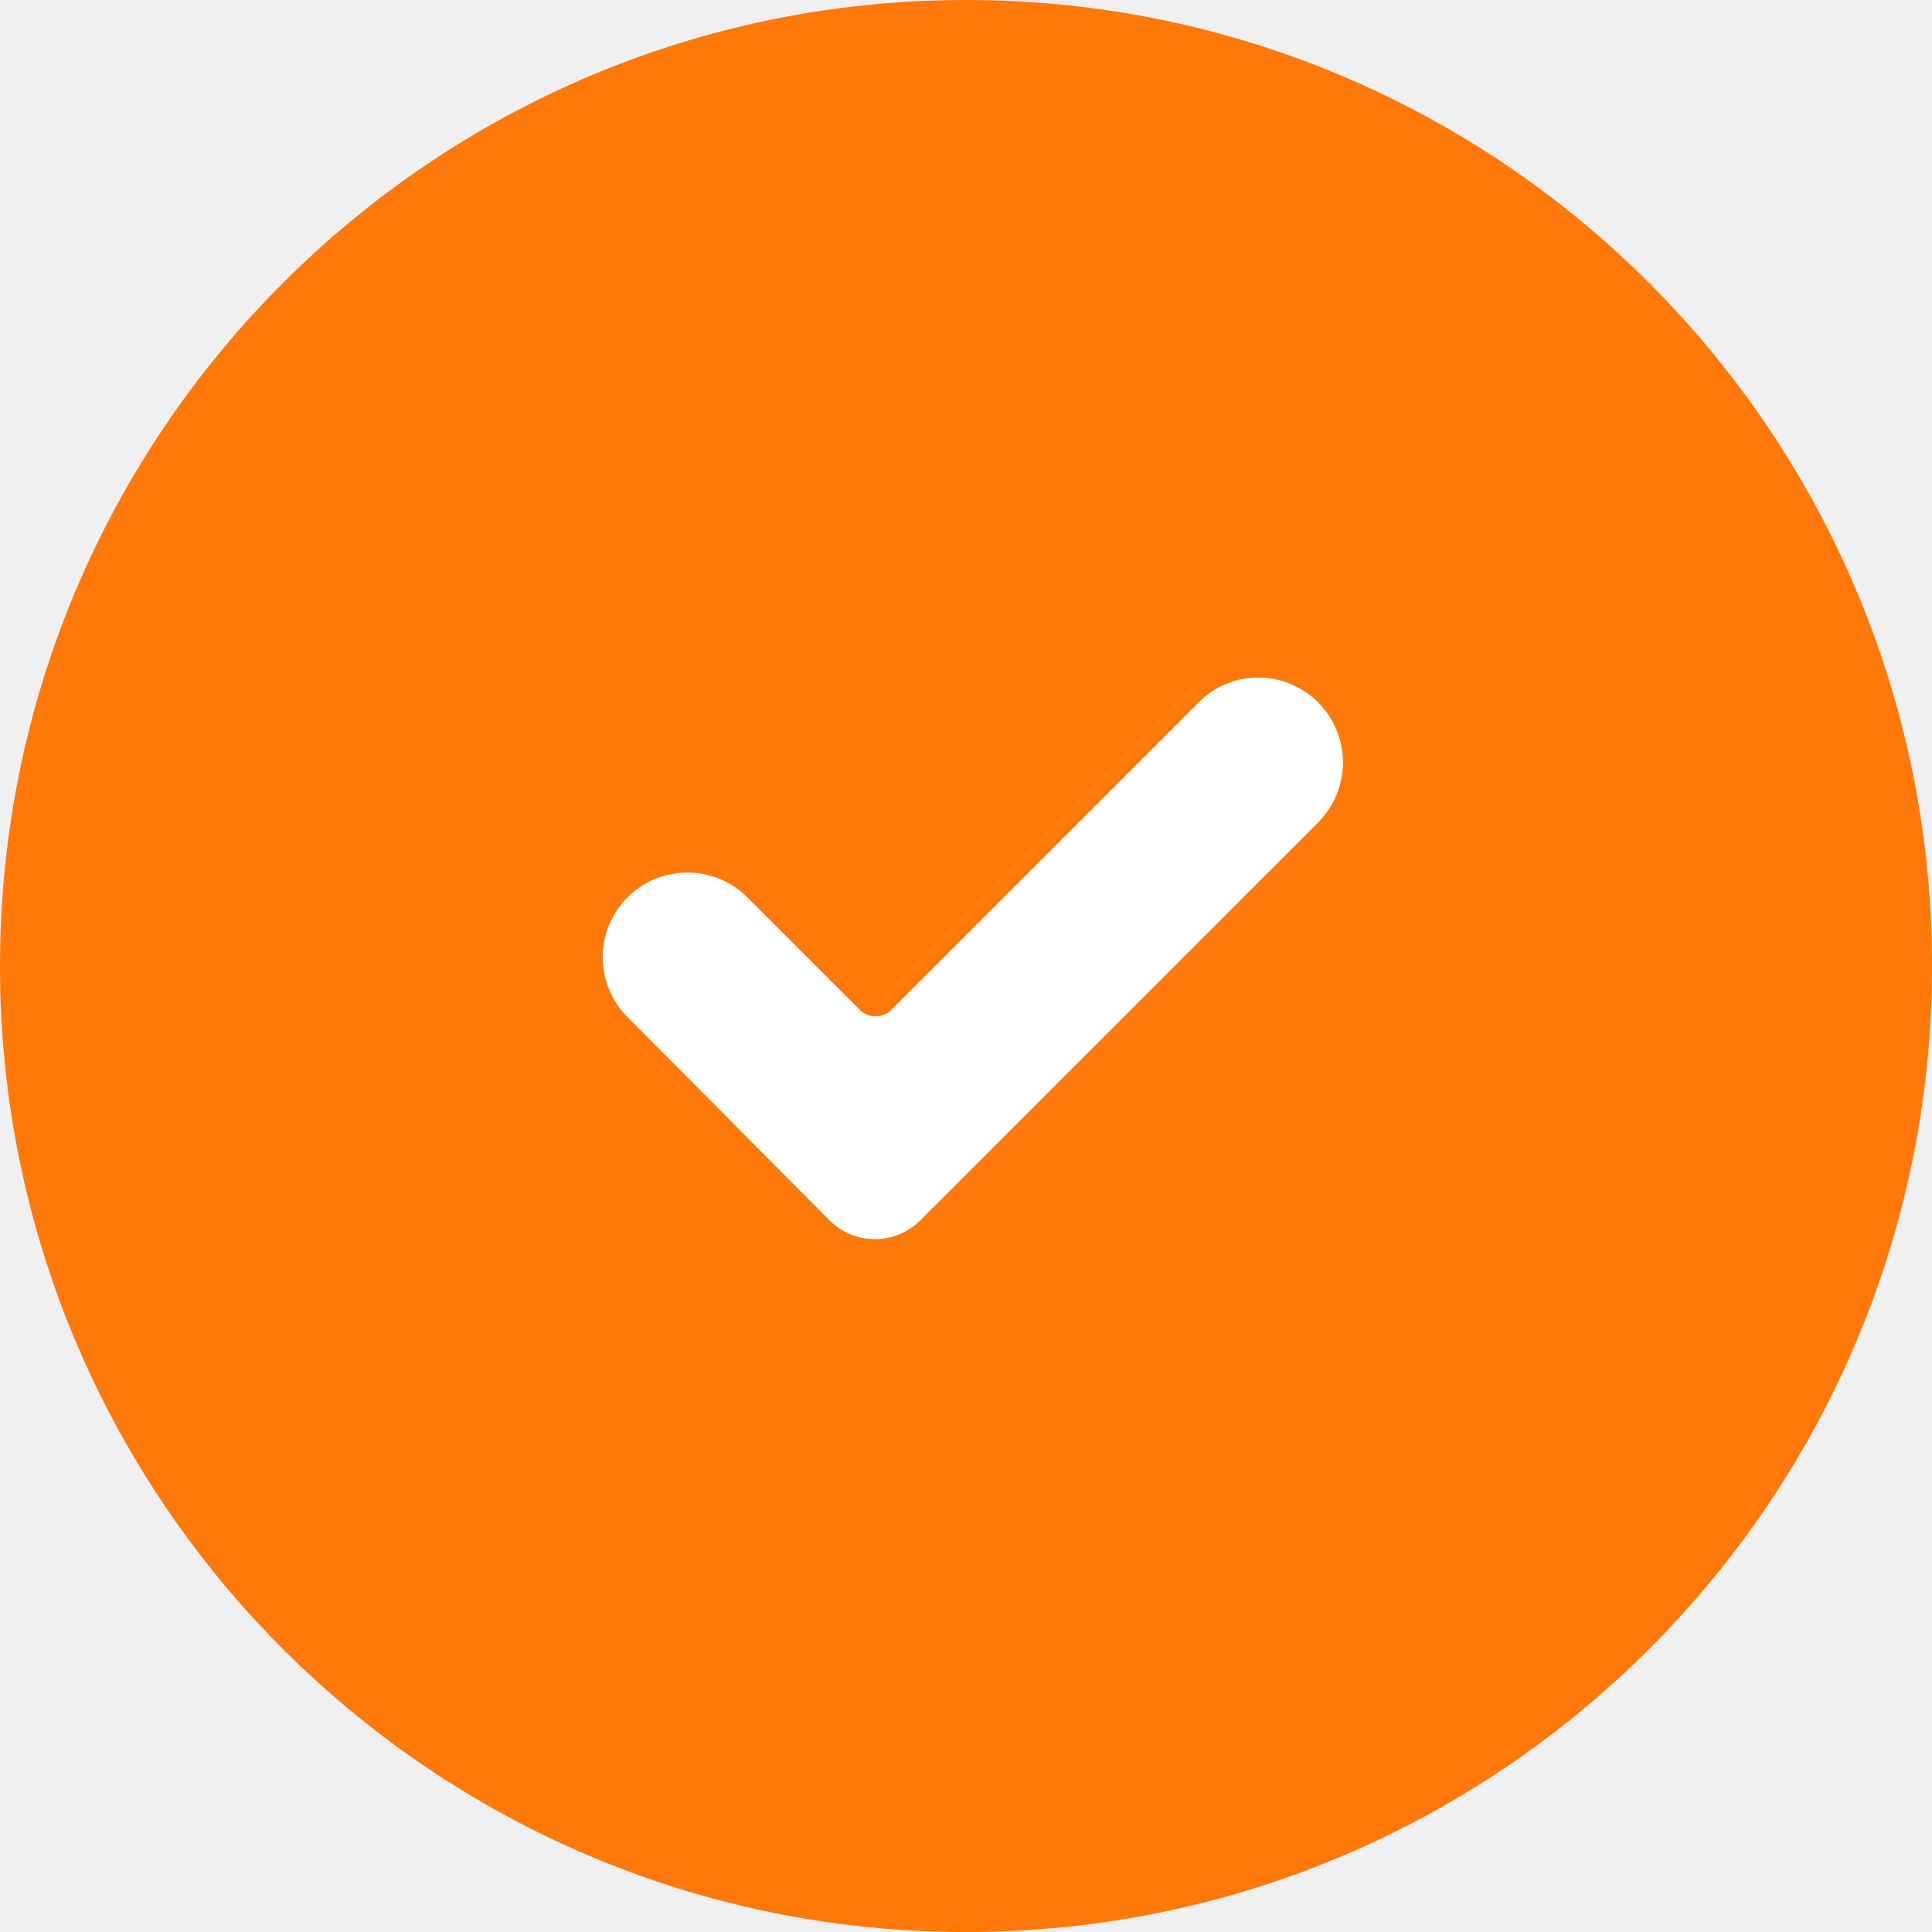
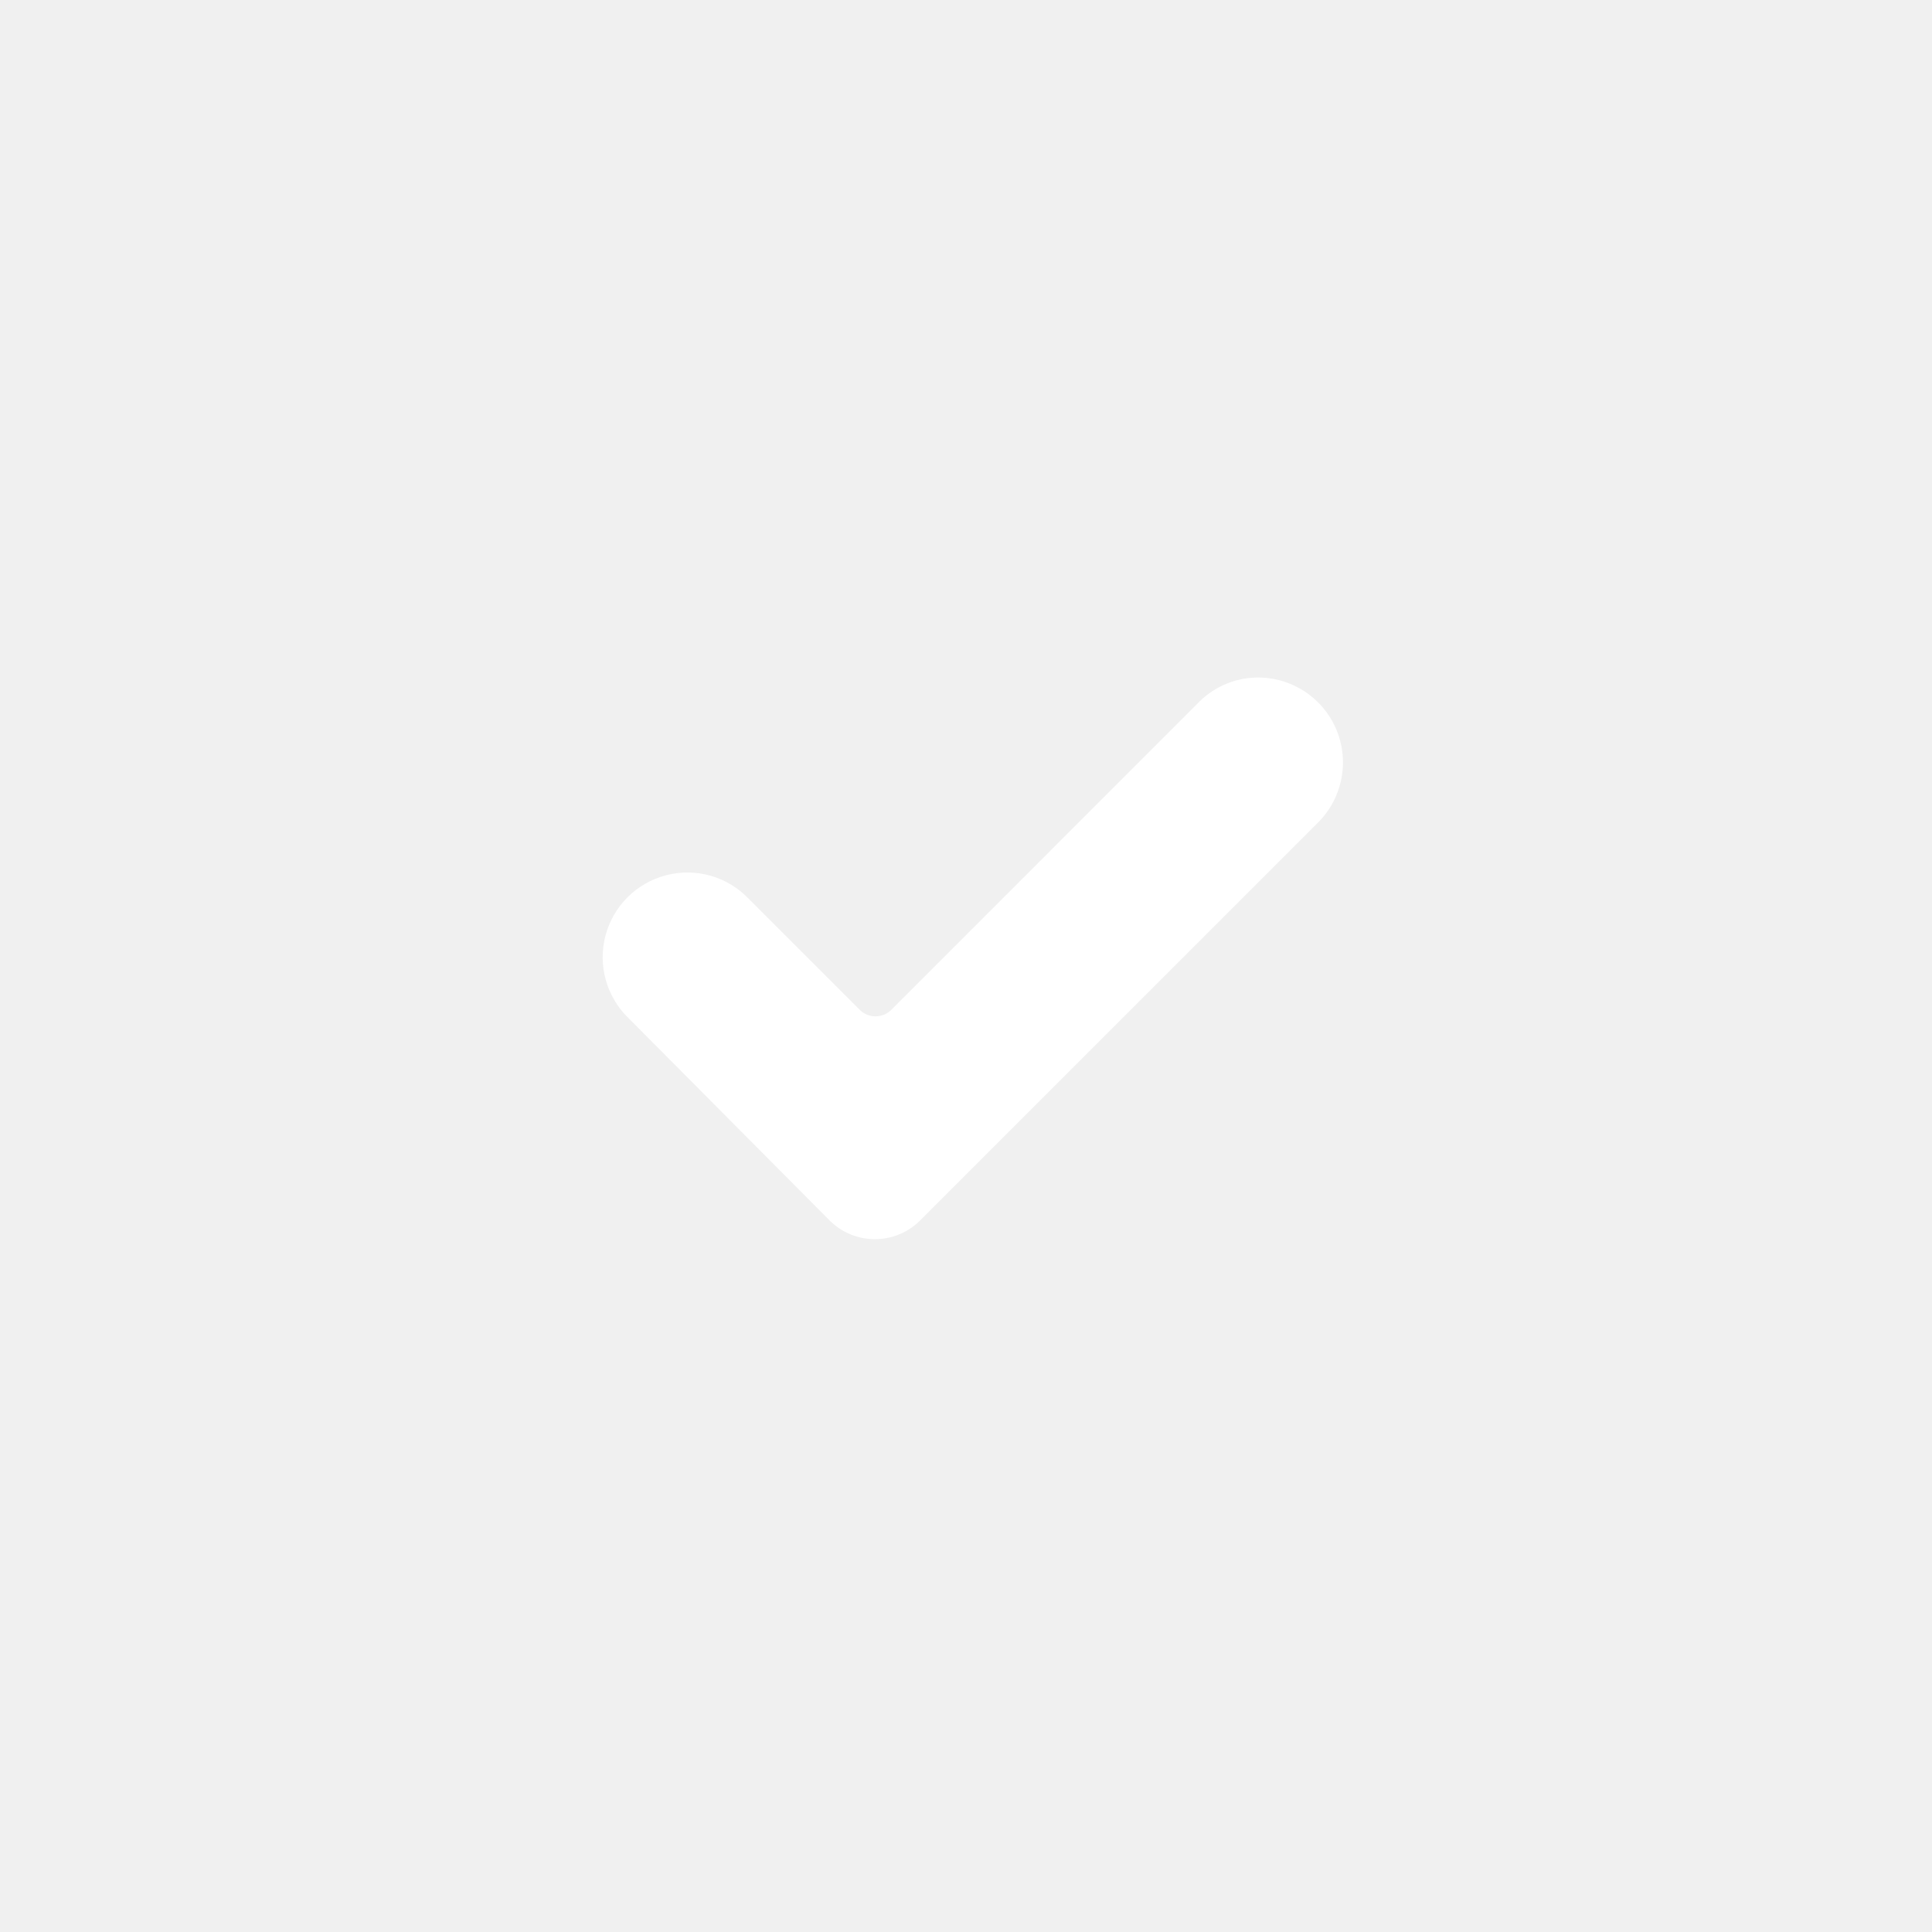
<svg xmlns="http://www.w3.org/2000/svg" width="53.005" height="53.005" viewBox="0 0 53.005 53.005">
  <g id="Symbol_178_17" data-name="Symbol 178 – 17" transform="translate(-204.498 -649.498)">
-     <circle id="Ellipse_6" data-name="Ellipse 6" cx="26.503" cy="26.503" r="26.503" transform="translate(204.498 649.498)" fill="#ff790a" />
    <path id="np_check_1231596_FFFFFF" d="M29.7,22a2.33,2.33,0,0,1,1.683,4.007l-10.9,10.9a1.758,1.758,0,0,1-2.458,0L12.5,31.348a2.324,2.324,0,1,1,3.286-3.286l3.072,3.072a.615.615,0,0,0,.829,0L28.1,22.719A2.293,2.293,0,0,1,29.7,22Z" transform="translate(209.246 646.087)" fill="#fff" />
  </g>
</svg>
